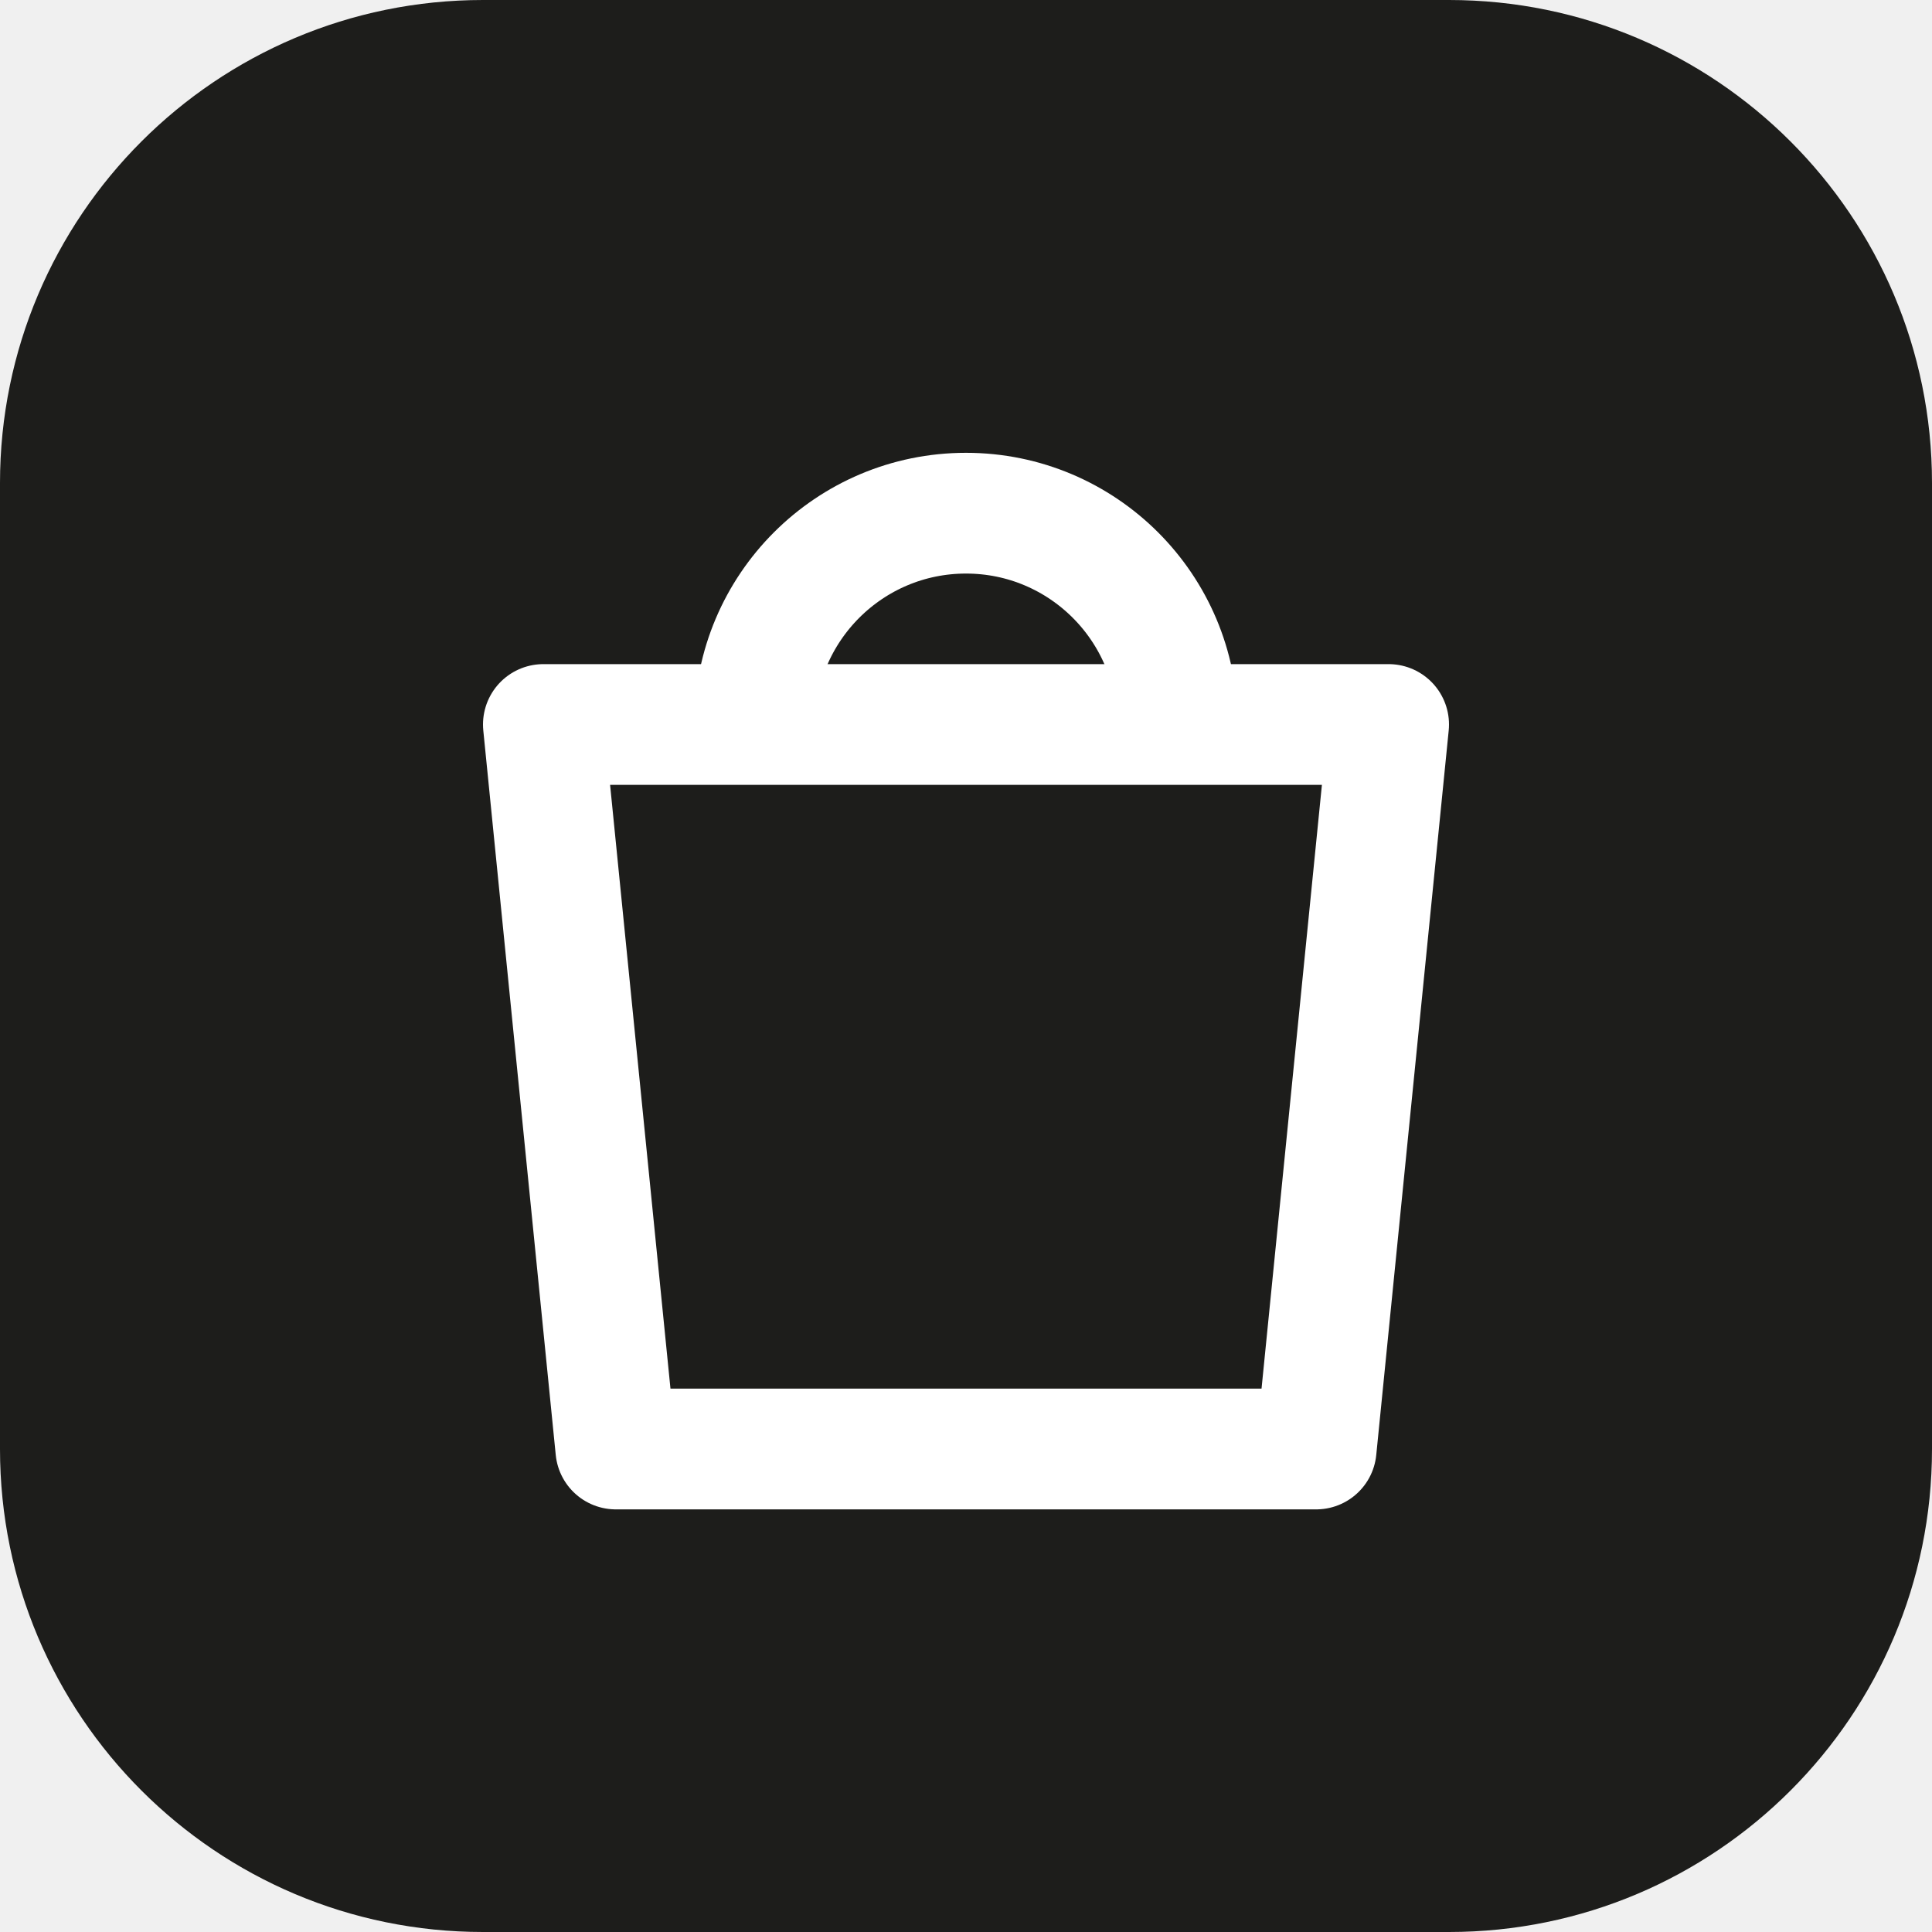
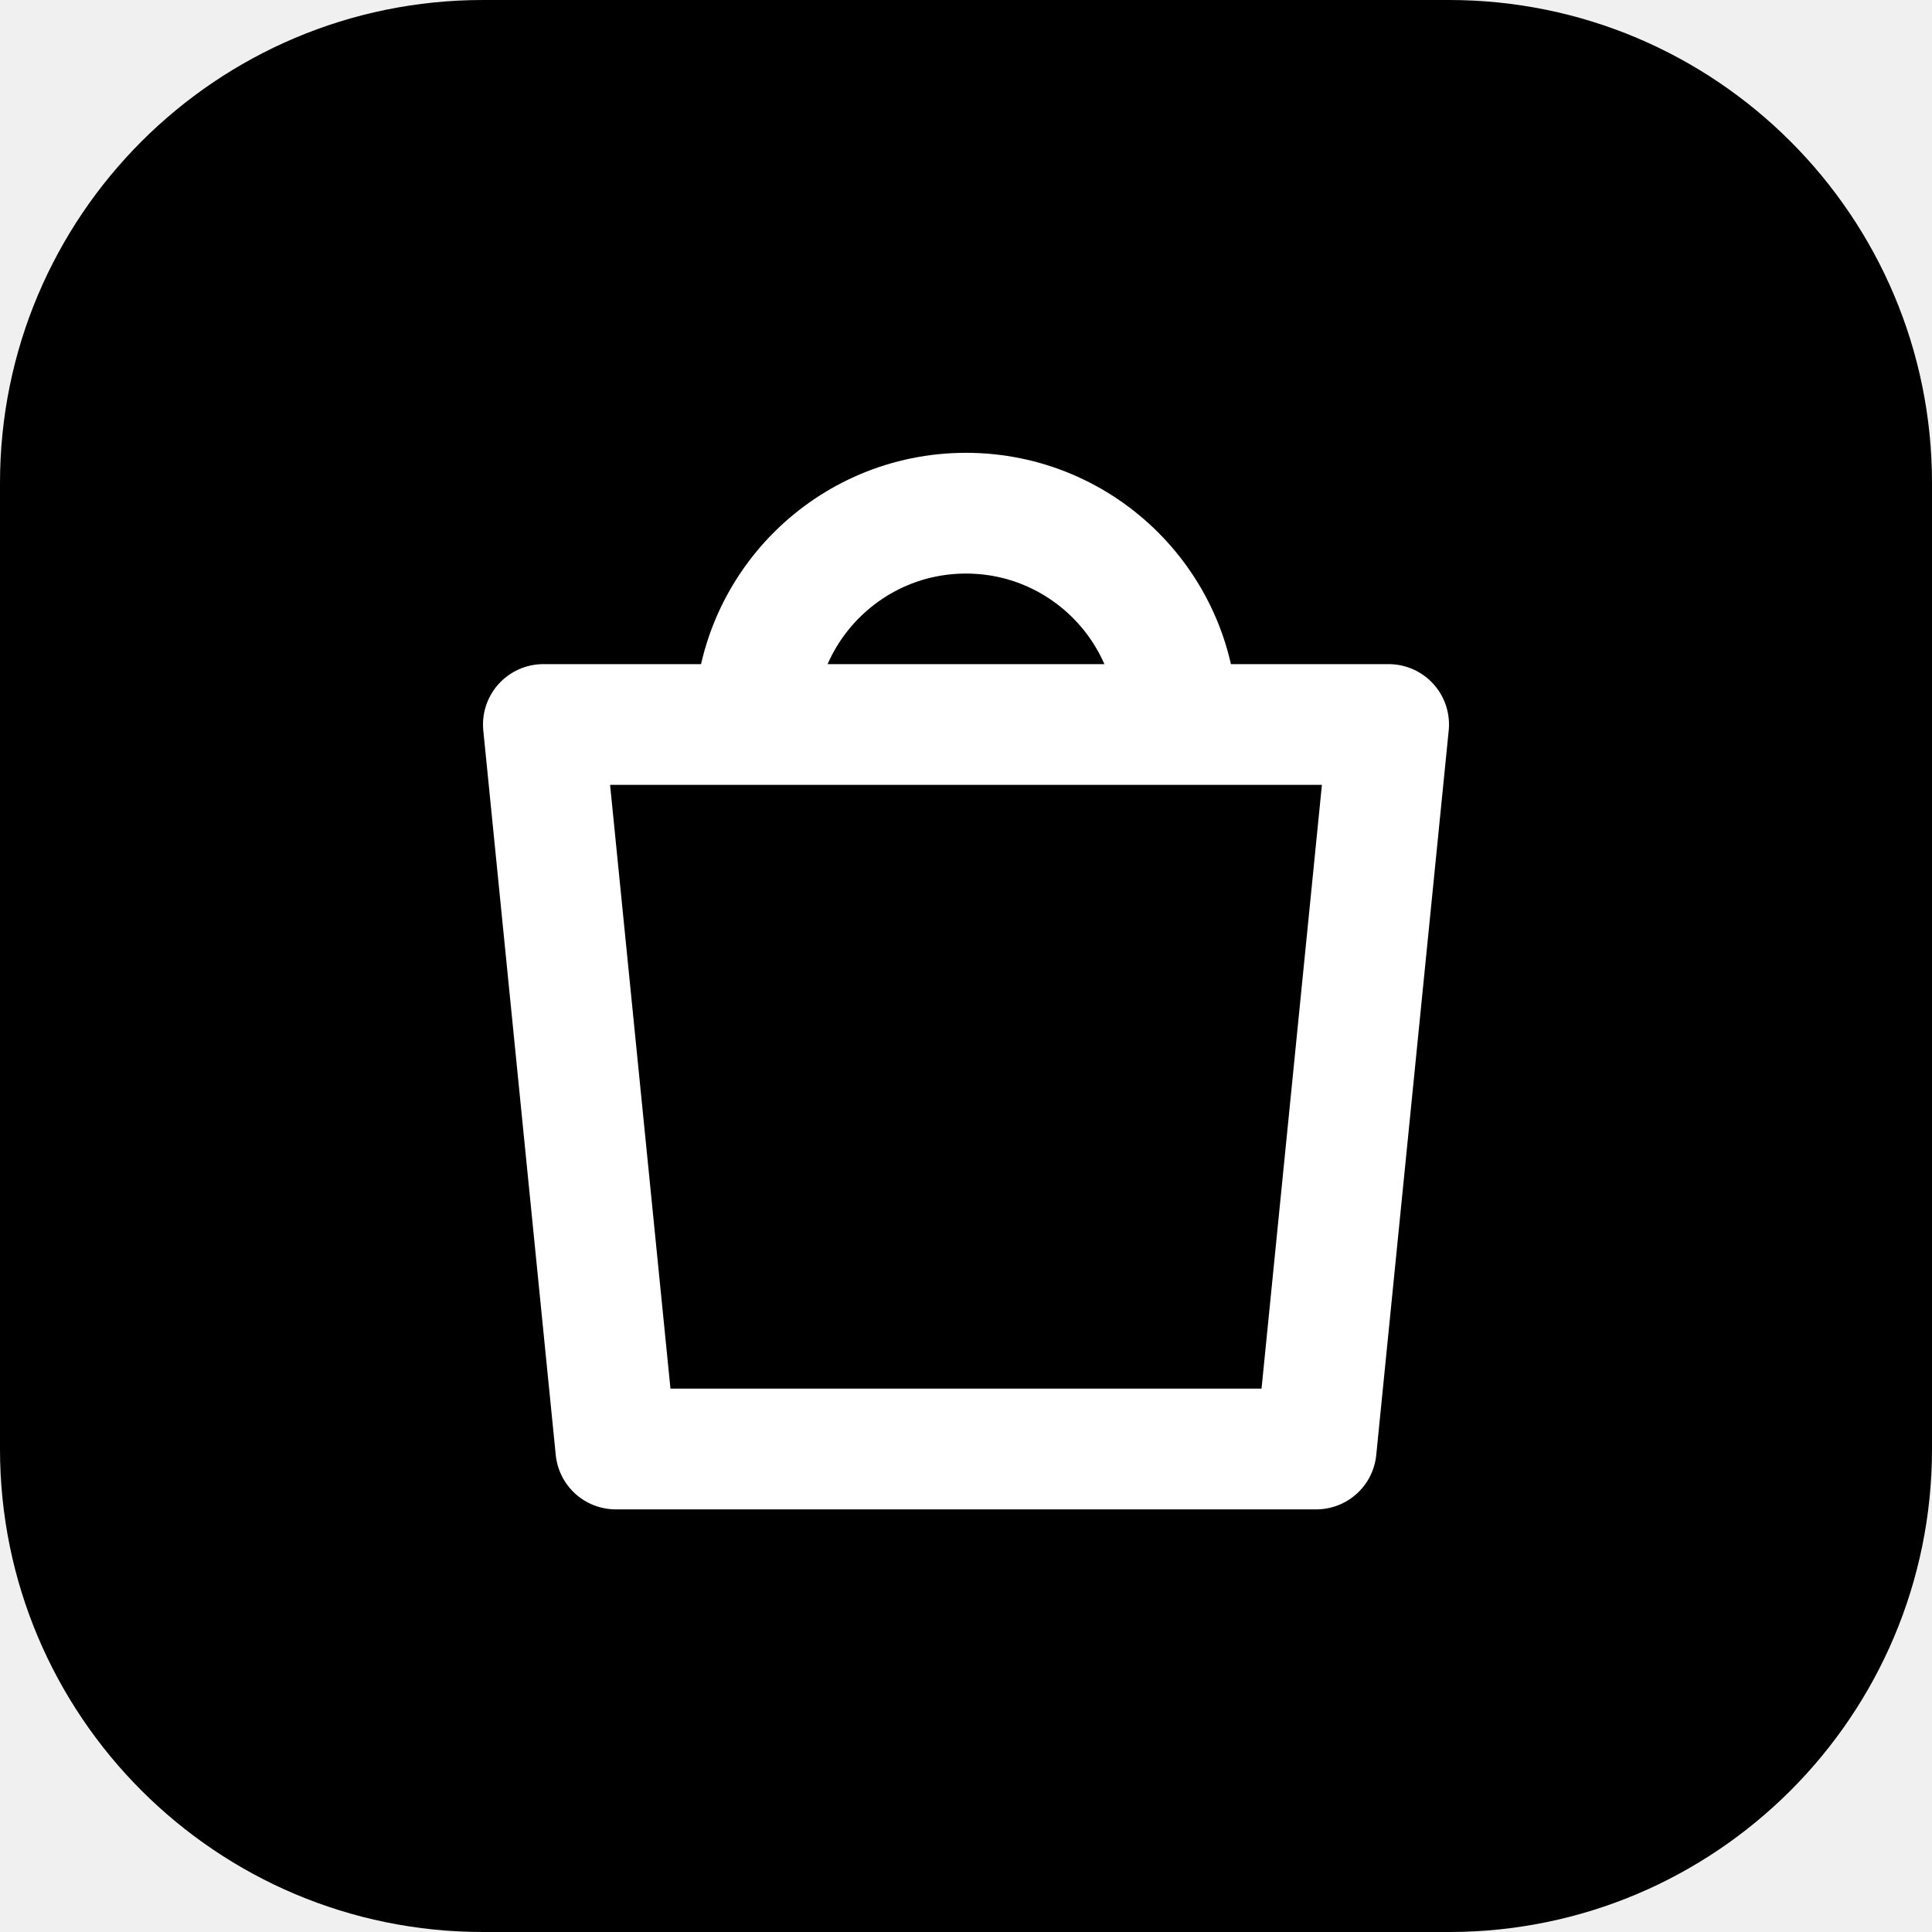
<svg xmlns="http://www.w3.org/2000/svg" viewBox="0 0 32 32">
-   <rect width="32" height="32" rx="8" fill="#1d1d1b" />
+   <rect width="32" height="32" rx="8" fill="#000000" />
  <path d="M9 12h14l-1.2 12H10.2z" fill="none" stroke="#fff" stroke-width="2" stroke-linejoin="round" />
  <path d="M12.5 12a3.5 3.5 0 0 1 7 0" fill="none" stroke="#fff" stroke-width="2" />
</svg>
